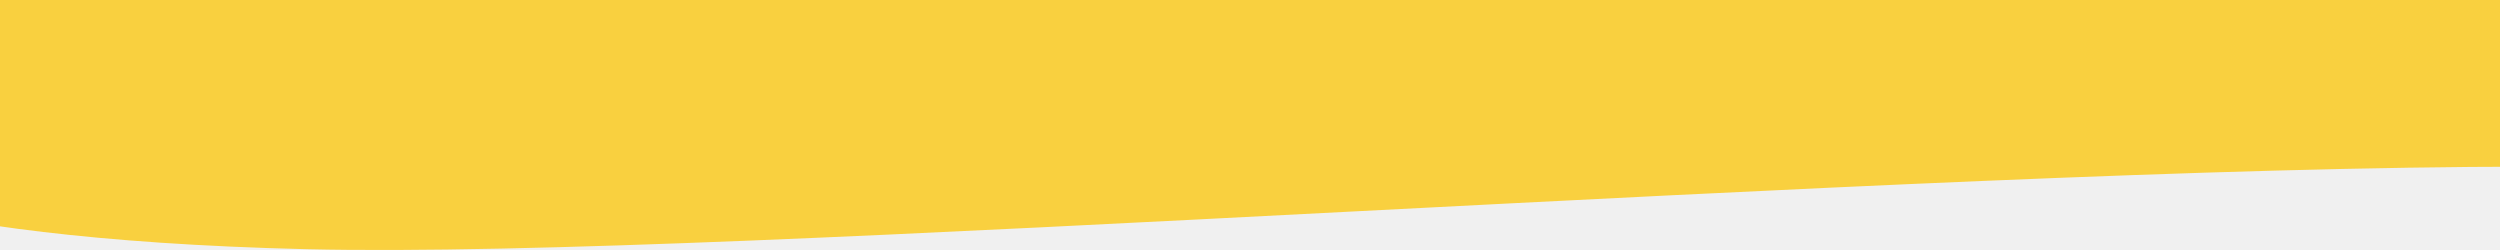
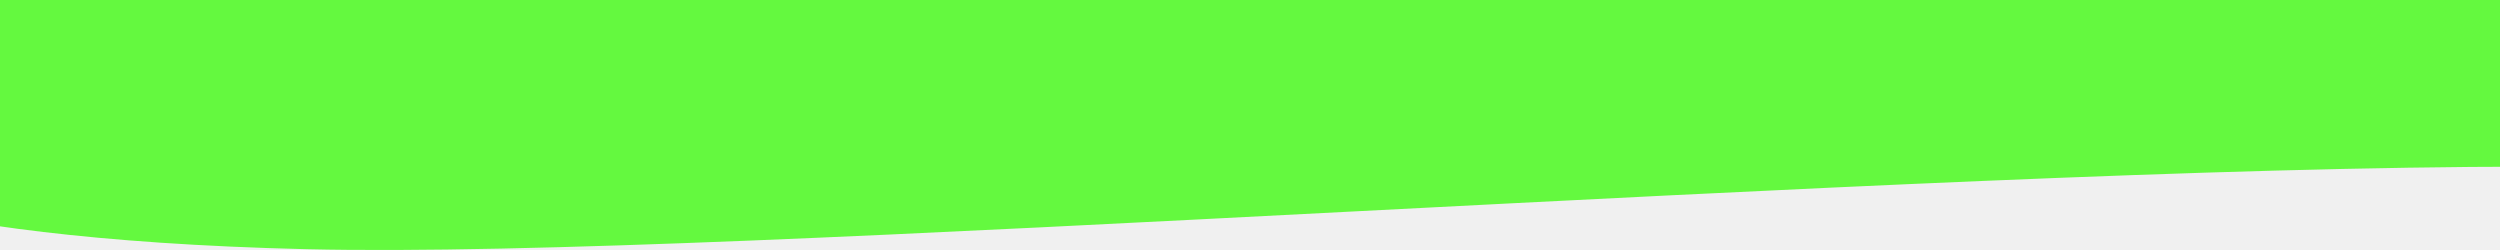
<svg xmlns="http://www.w3.org/2000/svg" width="1440" height="144" viewBox="0 0 1440 144" fill="none">
  <g clip-path="url(#clip0_1596_7971)">
-     <path fill-rule="evenodd" clip-rule="evenodd" d="M1440 0H4.57764e-05V96H-126.2C-126.2 96 -71.218 137.627 176.746 143.543C301.108 146.51 532.795 134.542 778.045 121.874C1021.8 109.283 1278.95 96 1457.45 96H1440V0Z" fill="#F9D03F" />
+     <path fill-rule="evenodd" clip-rule="evenodd" d="M1440 0H4.57764e-05V96H-126.2C-126.2 96 -71.218 137.627 176.746 143.543C301.108 146.51 532.795 134.542 778.045 121.874C1021.8 109.283 1278.95 96 1457.45 96H1440V0Z" fill="#64f93f" />
  </g>
  <defs>
    <clipPath id="clip0_1596_7971">
      <rect width="1440" height="144" fill="white" />
    </clipPath>
  </defs>
</svg>
